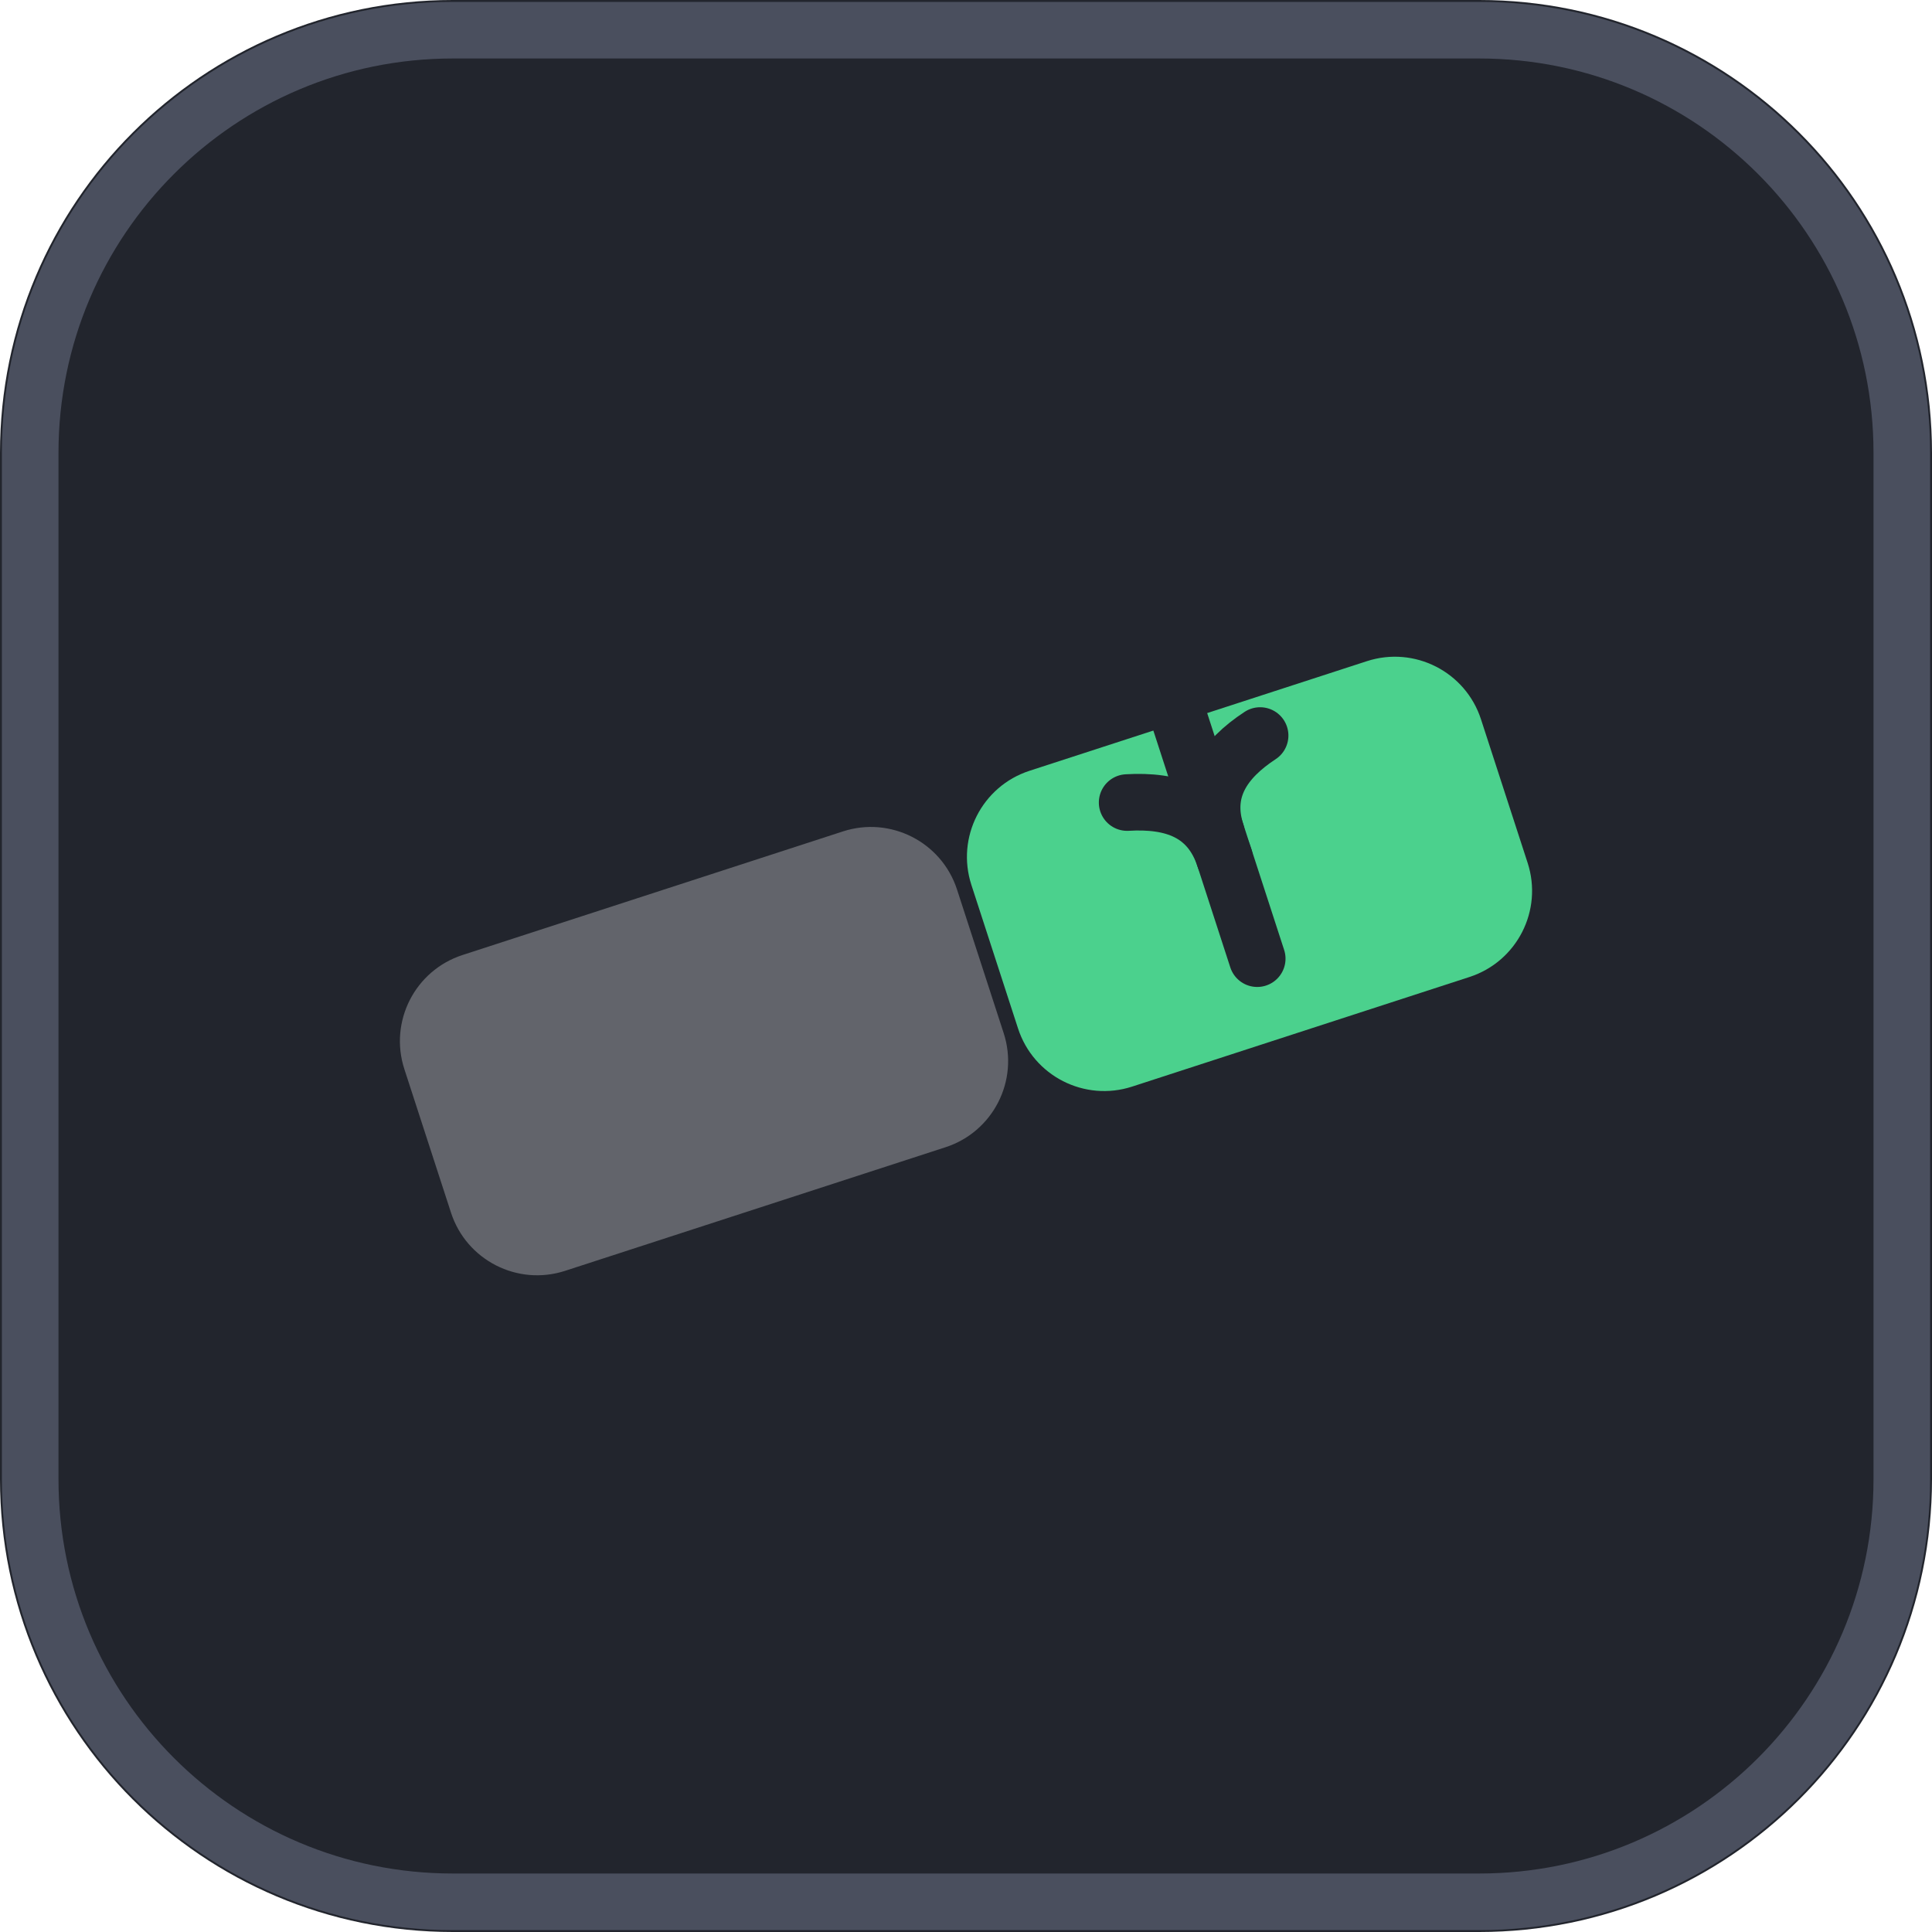
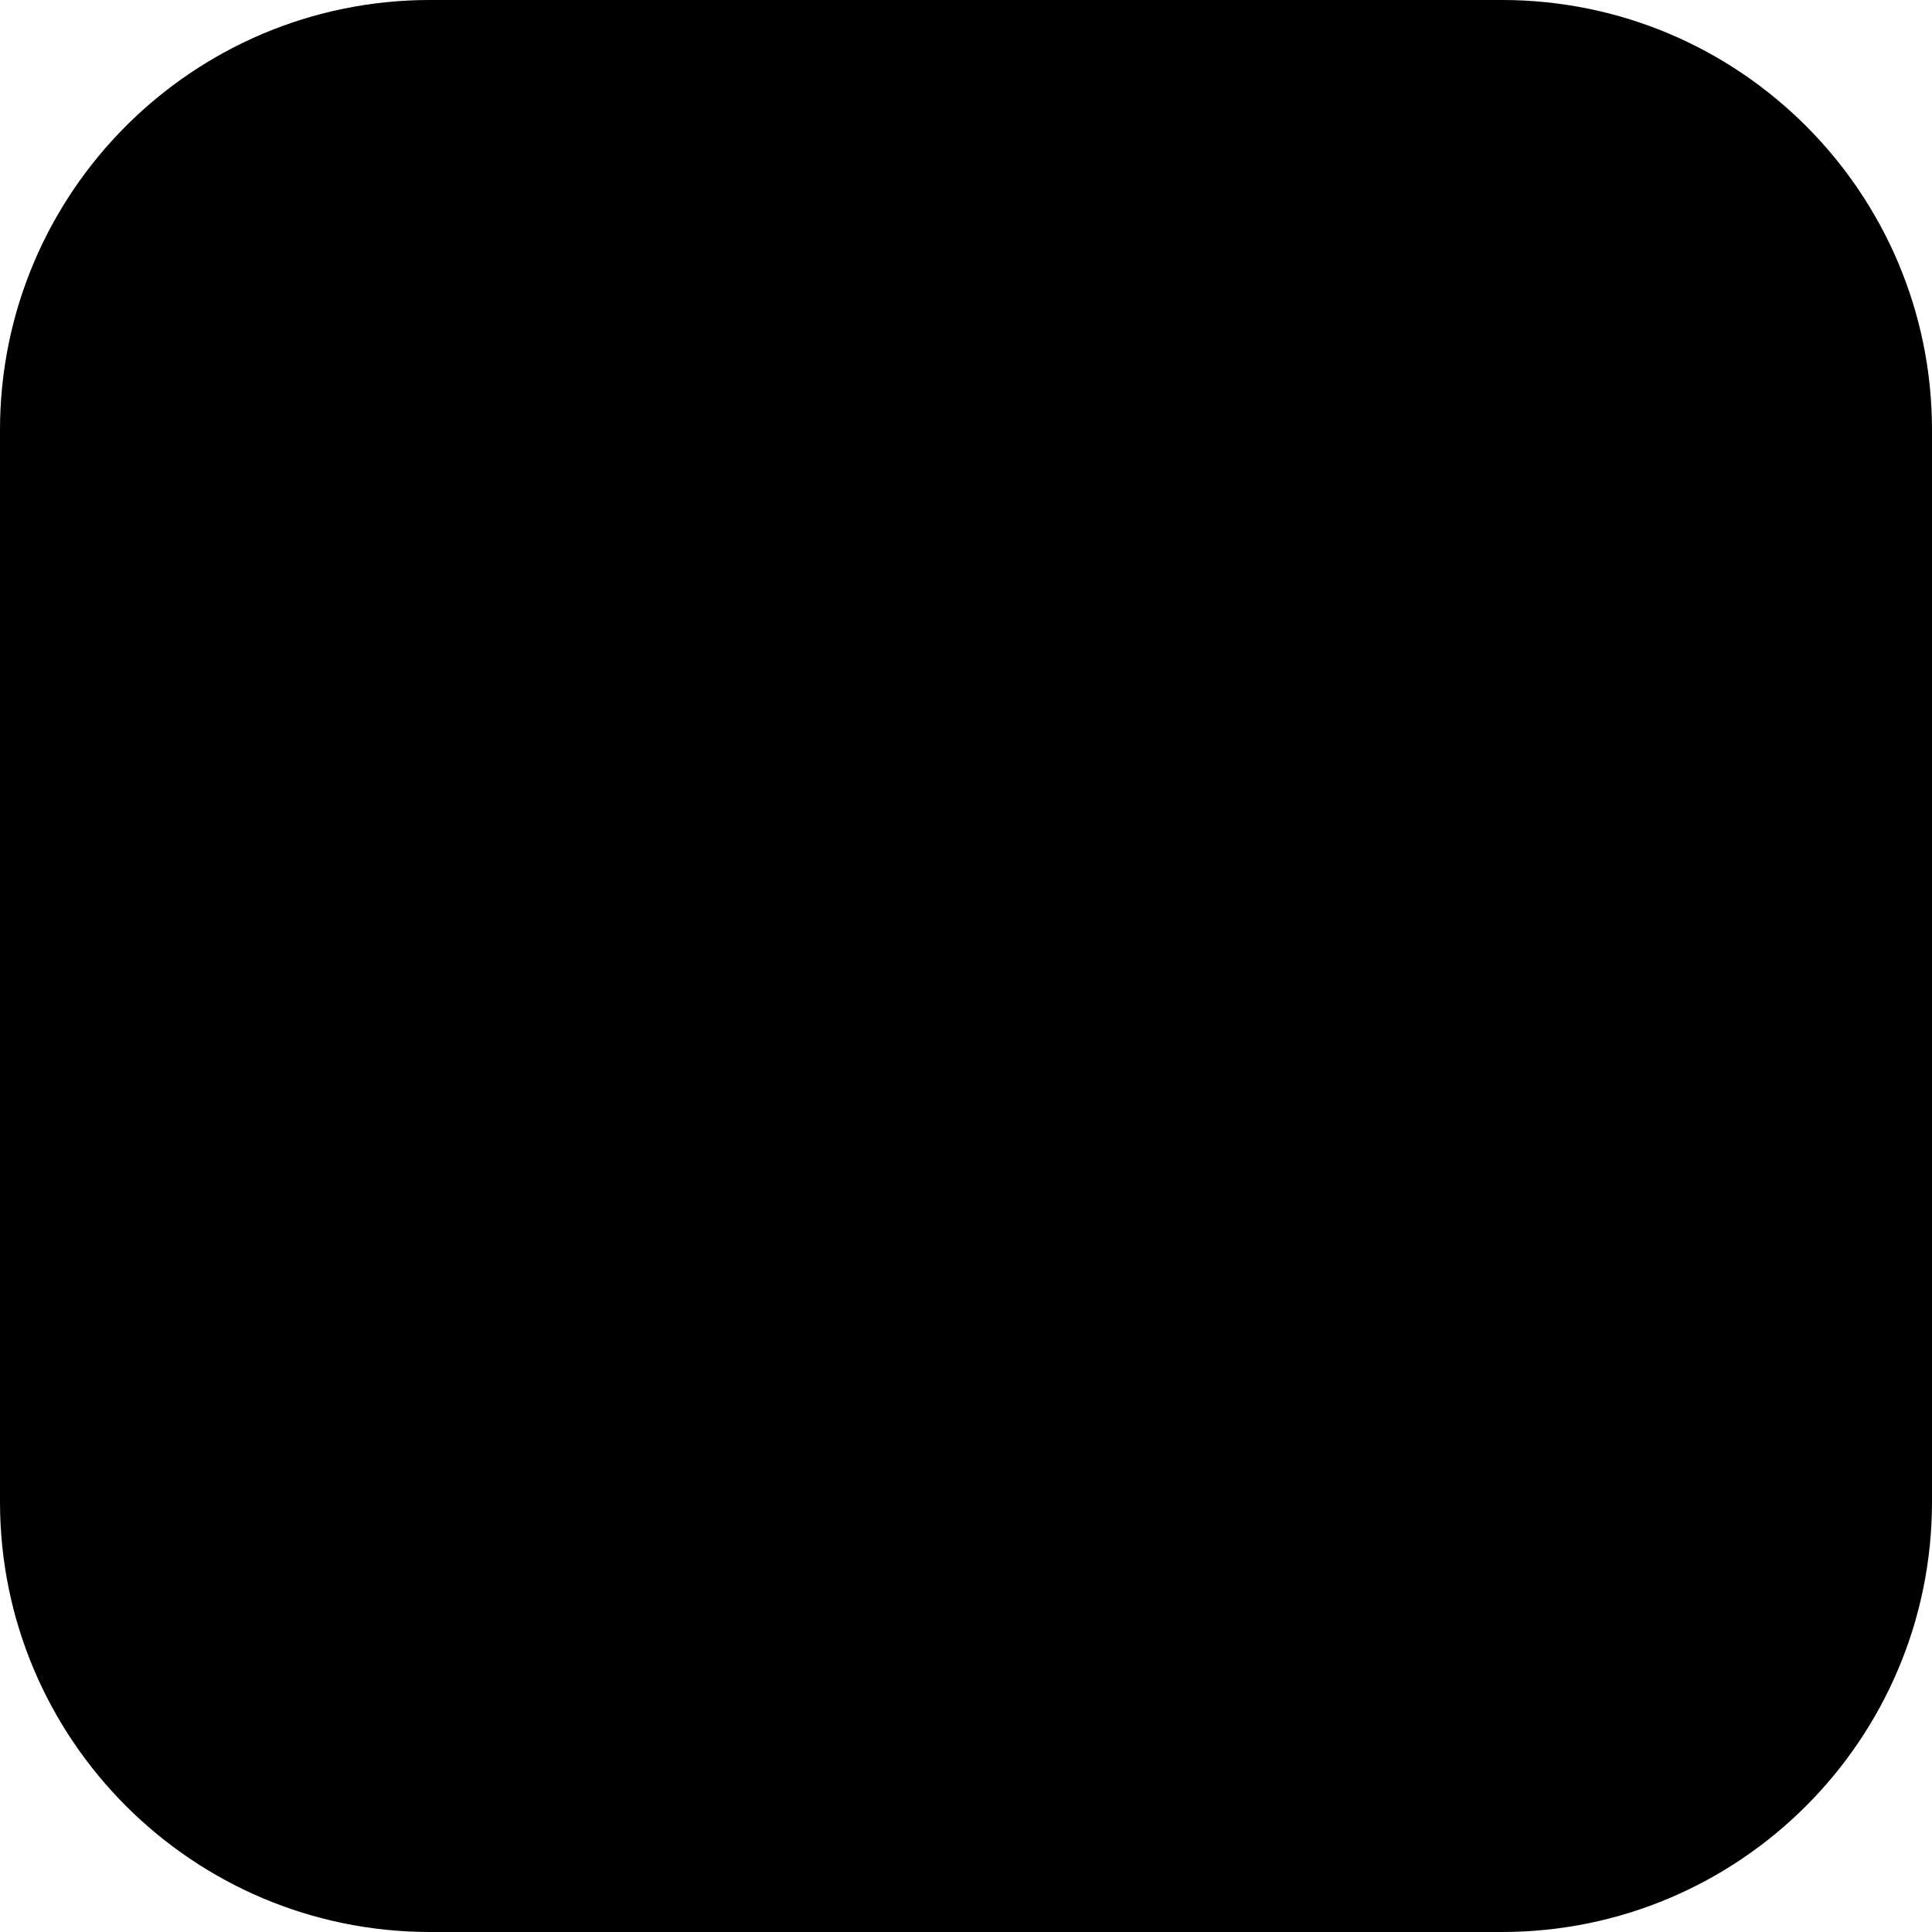
<svg xmlns="http://www.w3.org/2000/svg" viewBox="0 0 1024 1024">
-   <rect width="1024" height="1024" rx="240" fill="#22252d" />
-   <rect x="16" y="16" width="992" height="992" rx="224" fill="none" stroke="#4a4f5e" stroke-width="30" />
-   <g transform="rotate(-18 512 512)">
-     <rect x="212" y="424" width="308" height="176" rx="48" fill="#ebecee" opacity="0.32" />
-     <rect x="528" y="424" width="284" height="176" rx="48" fill="#4bd18d" />
-     <g stroke="#22252d" stroke-width="30" stroke-linecap="round" fill="none">
-       <path d="M660 556v-86" />
-       <path d="M660 500c0-26-17-38-40-44" />
-       <path d="M660 486c0-24 16-36 38-42" />
-       <path d="M660 452v-52" />
-     </g>
+   <defs>
+     <linearGradient id="litmus" x1="0" y1="1" x2="1" y2="0">
+       <stop offset="0" stop-color="oklch(62% .2 14)" />
+       <stop offset=".52" stop-color="oklch(54% .19 318)" />
+       <stop offset="1" stop-color="oklch(60% .17 258)" />
+     </linearGradient>
+     <radialGradient id="glow" cx=".5" cy=".18" r=".8">
+       <stop offset="0" stop-color="oklch(100% 0 0)" stop-opacity=".22" />
+       <stop offset="1" stop-color="oklch(100% 0 0)" stop-opacity="0" />
+     </radialGradient>
+   </defs>
+   <rect width="1024" height="1024" rx="228" fill="url(#litmus)" />
+   <rect width="1024" height="1024" rx="228" fill="url(#glow)" />
+   <g fill="none" stroke="oklch(99% .005 85)" stroke-width="58" stroke-linecap="round" stroke-linejoin="round">
+     <path d="M500 812V532M500 572C500 472 418 442 378 372M500 532C500 442 588 412 628 332M378 372L318 272M378 372L418 262M628 332L588 232M628 332L708 262" />
+   </g>
+   <g fill="oklch(99% .005 85)">
+     <circle cx="318" cy="272" r="46" />
+     <circle cx="418" cy="262" r="46" />
+     <circle cx="588" cy="232" r="46" />
+     <circle cx="708" cy="262" r="46" />
  </g>
</svg>
